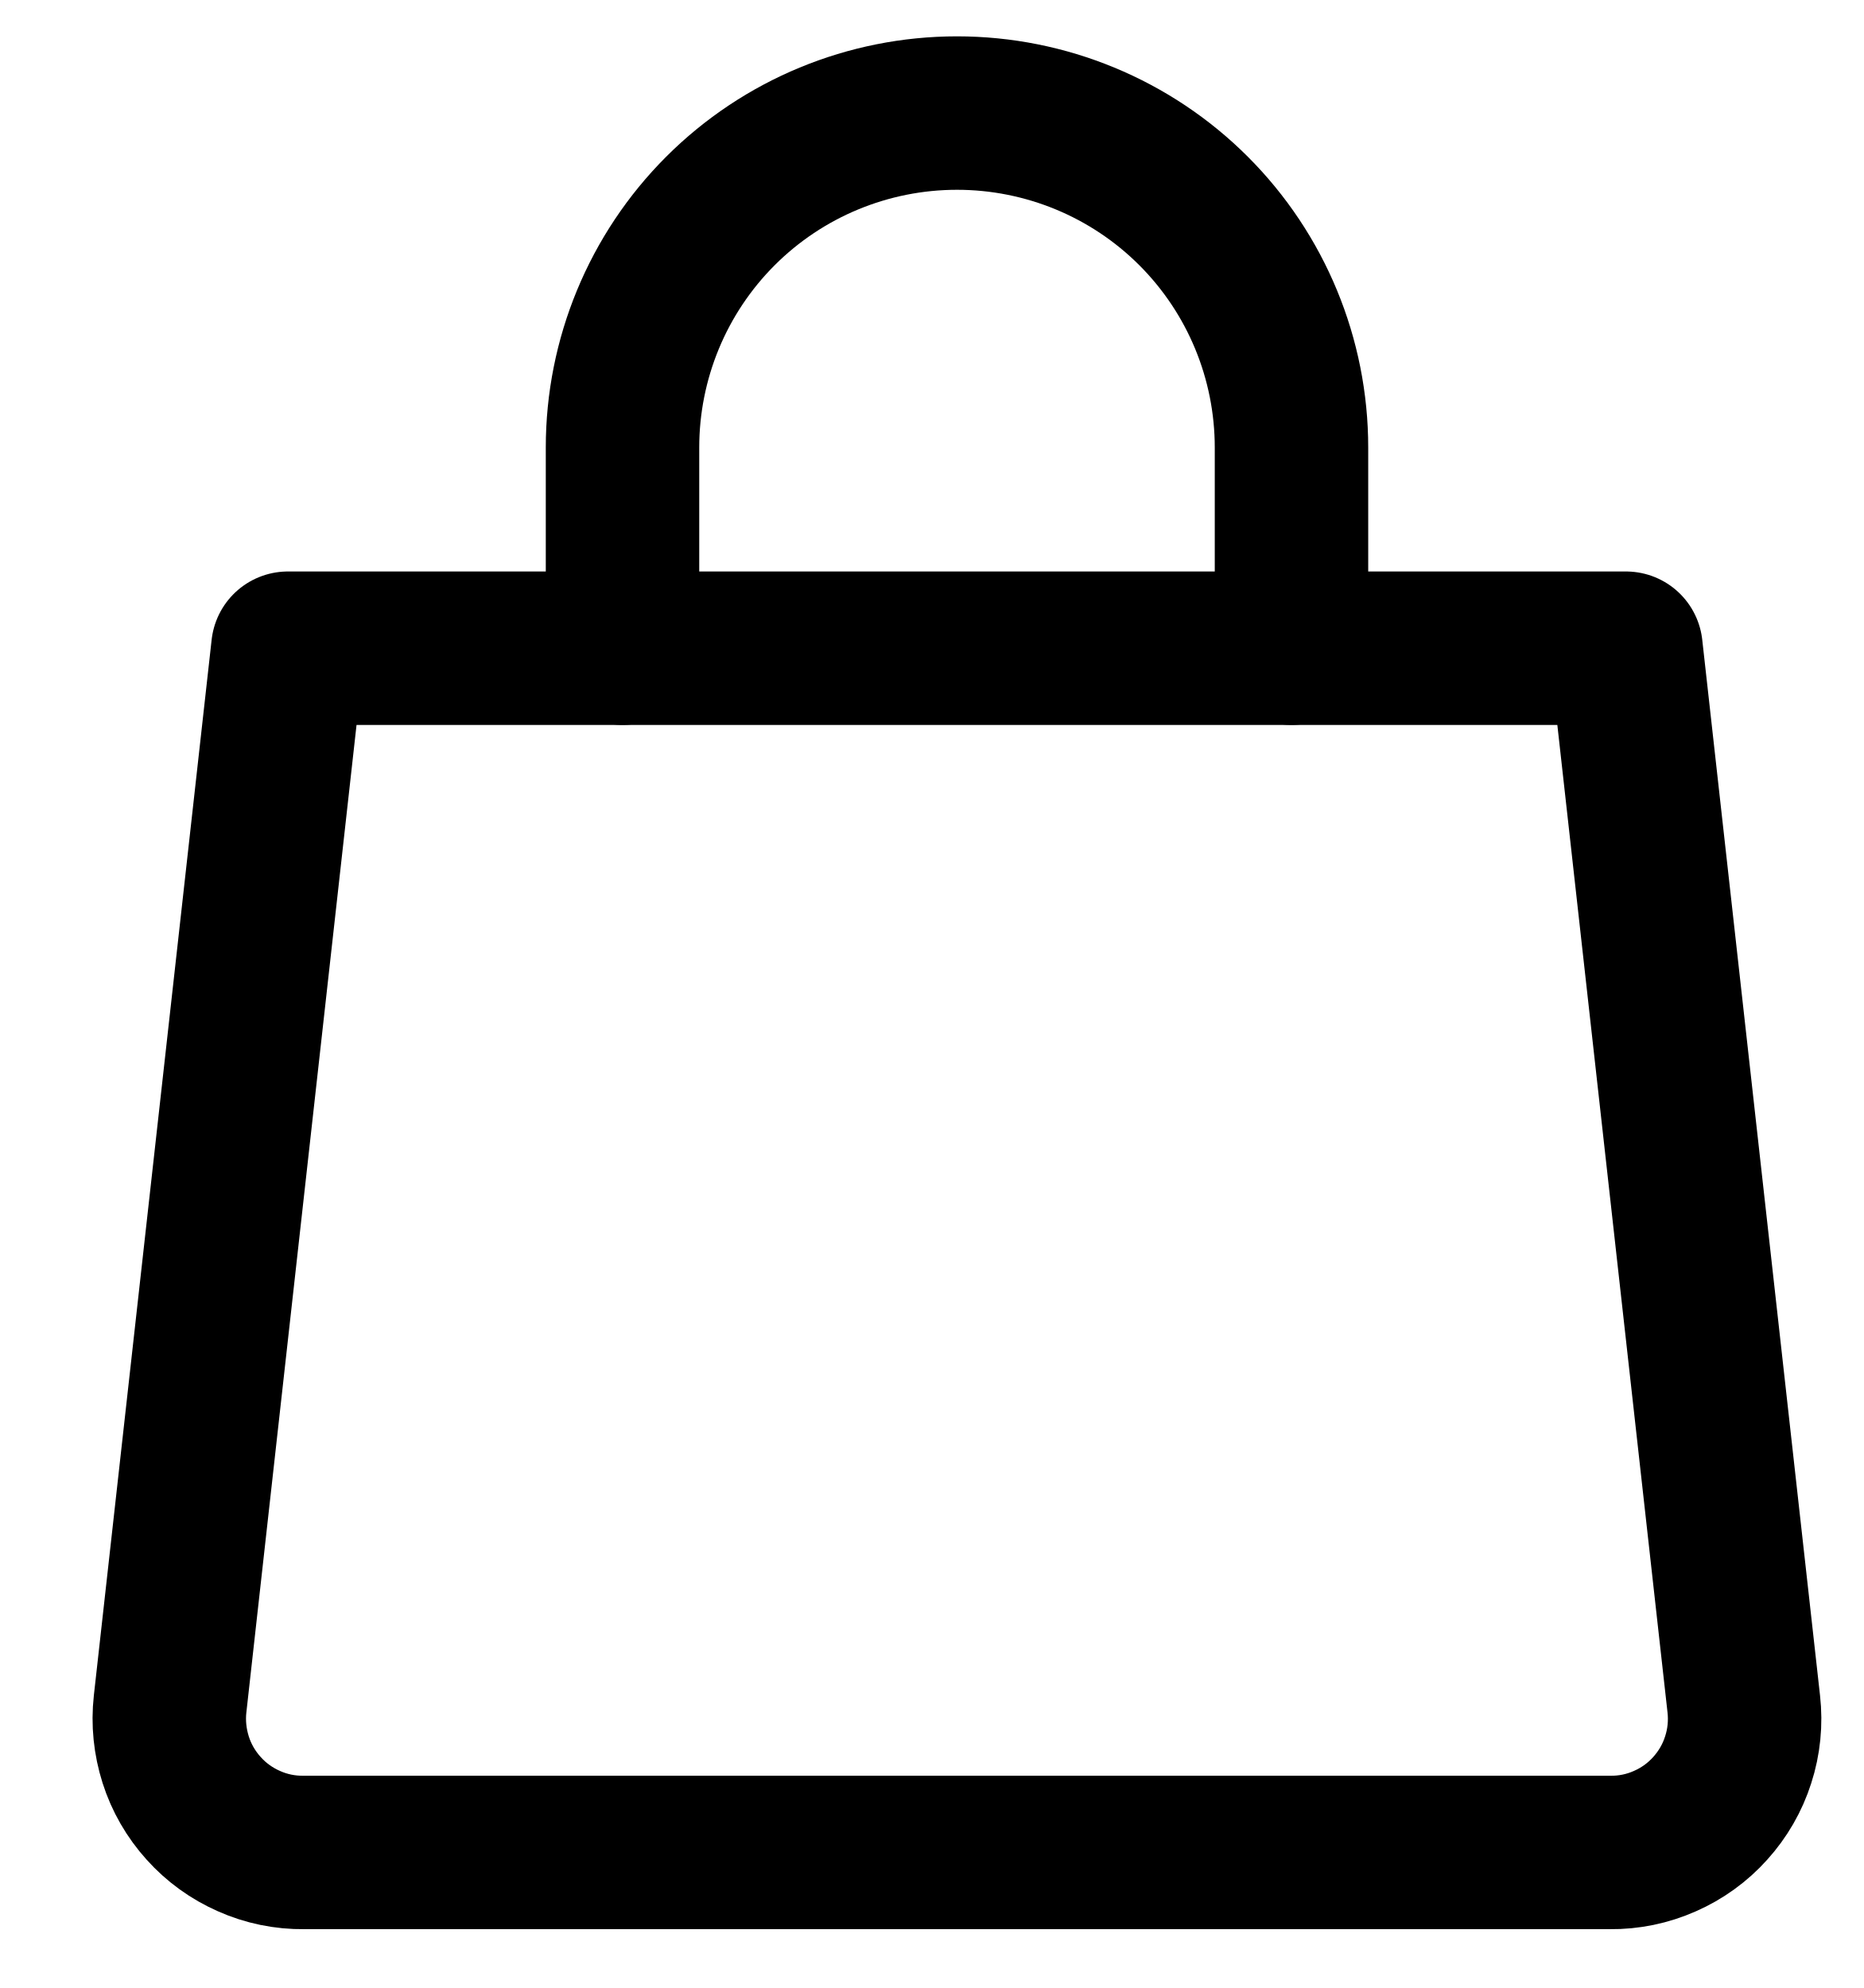
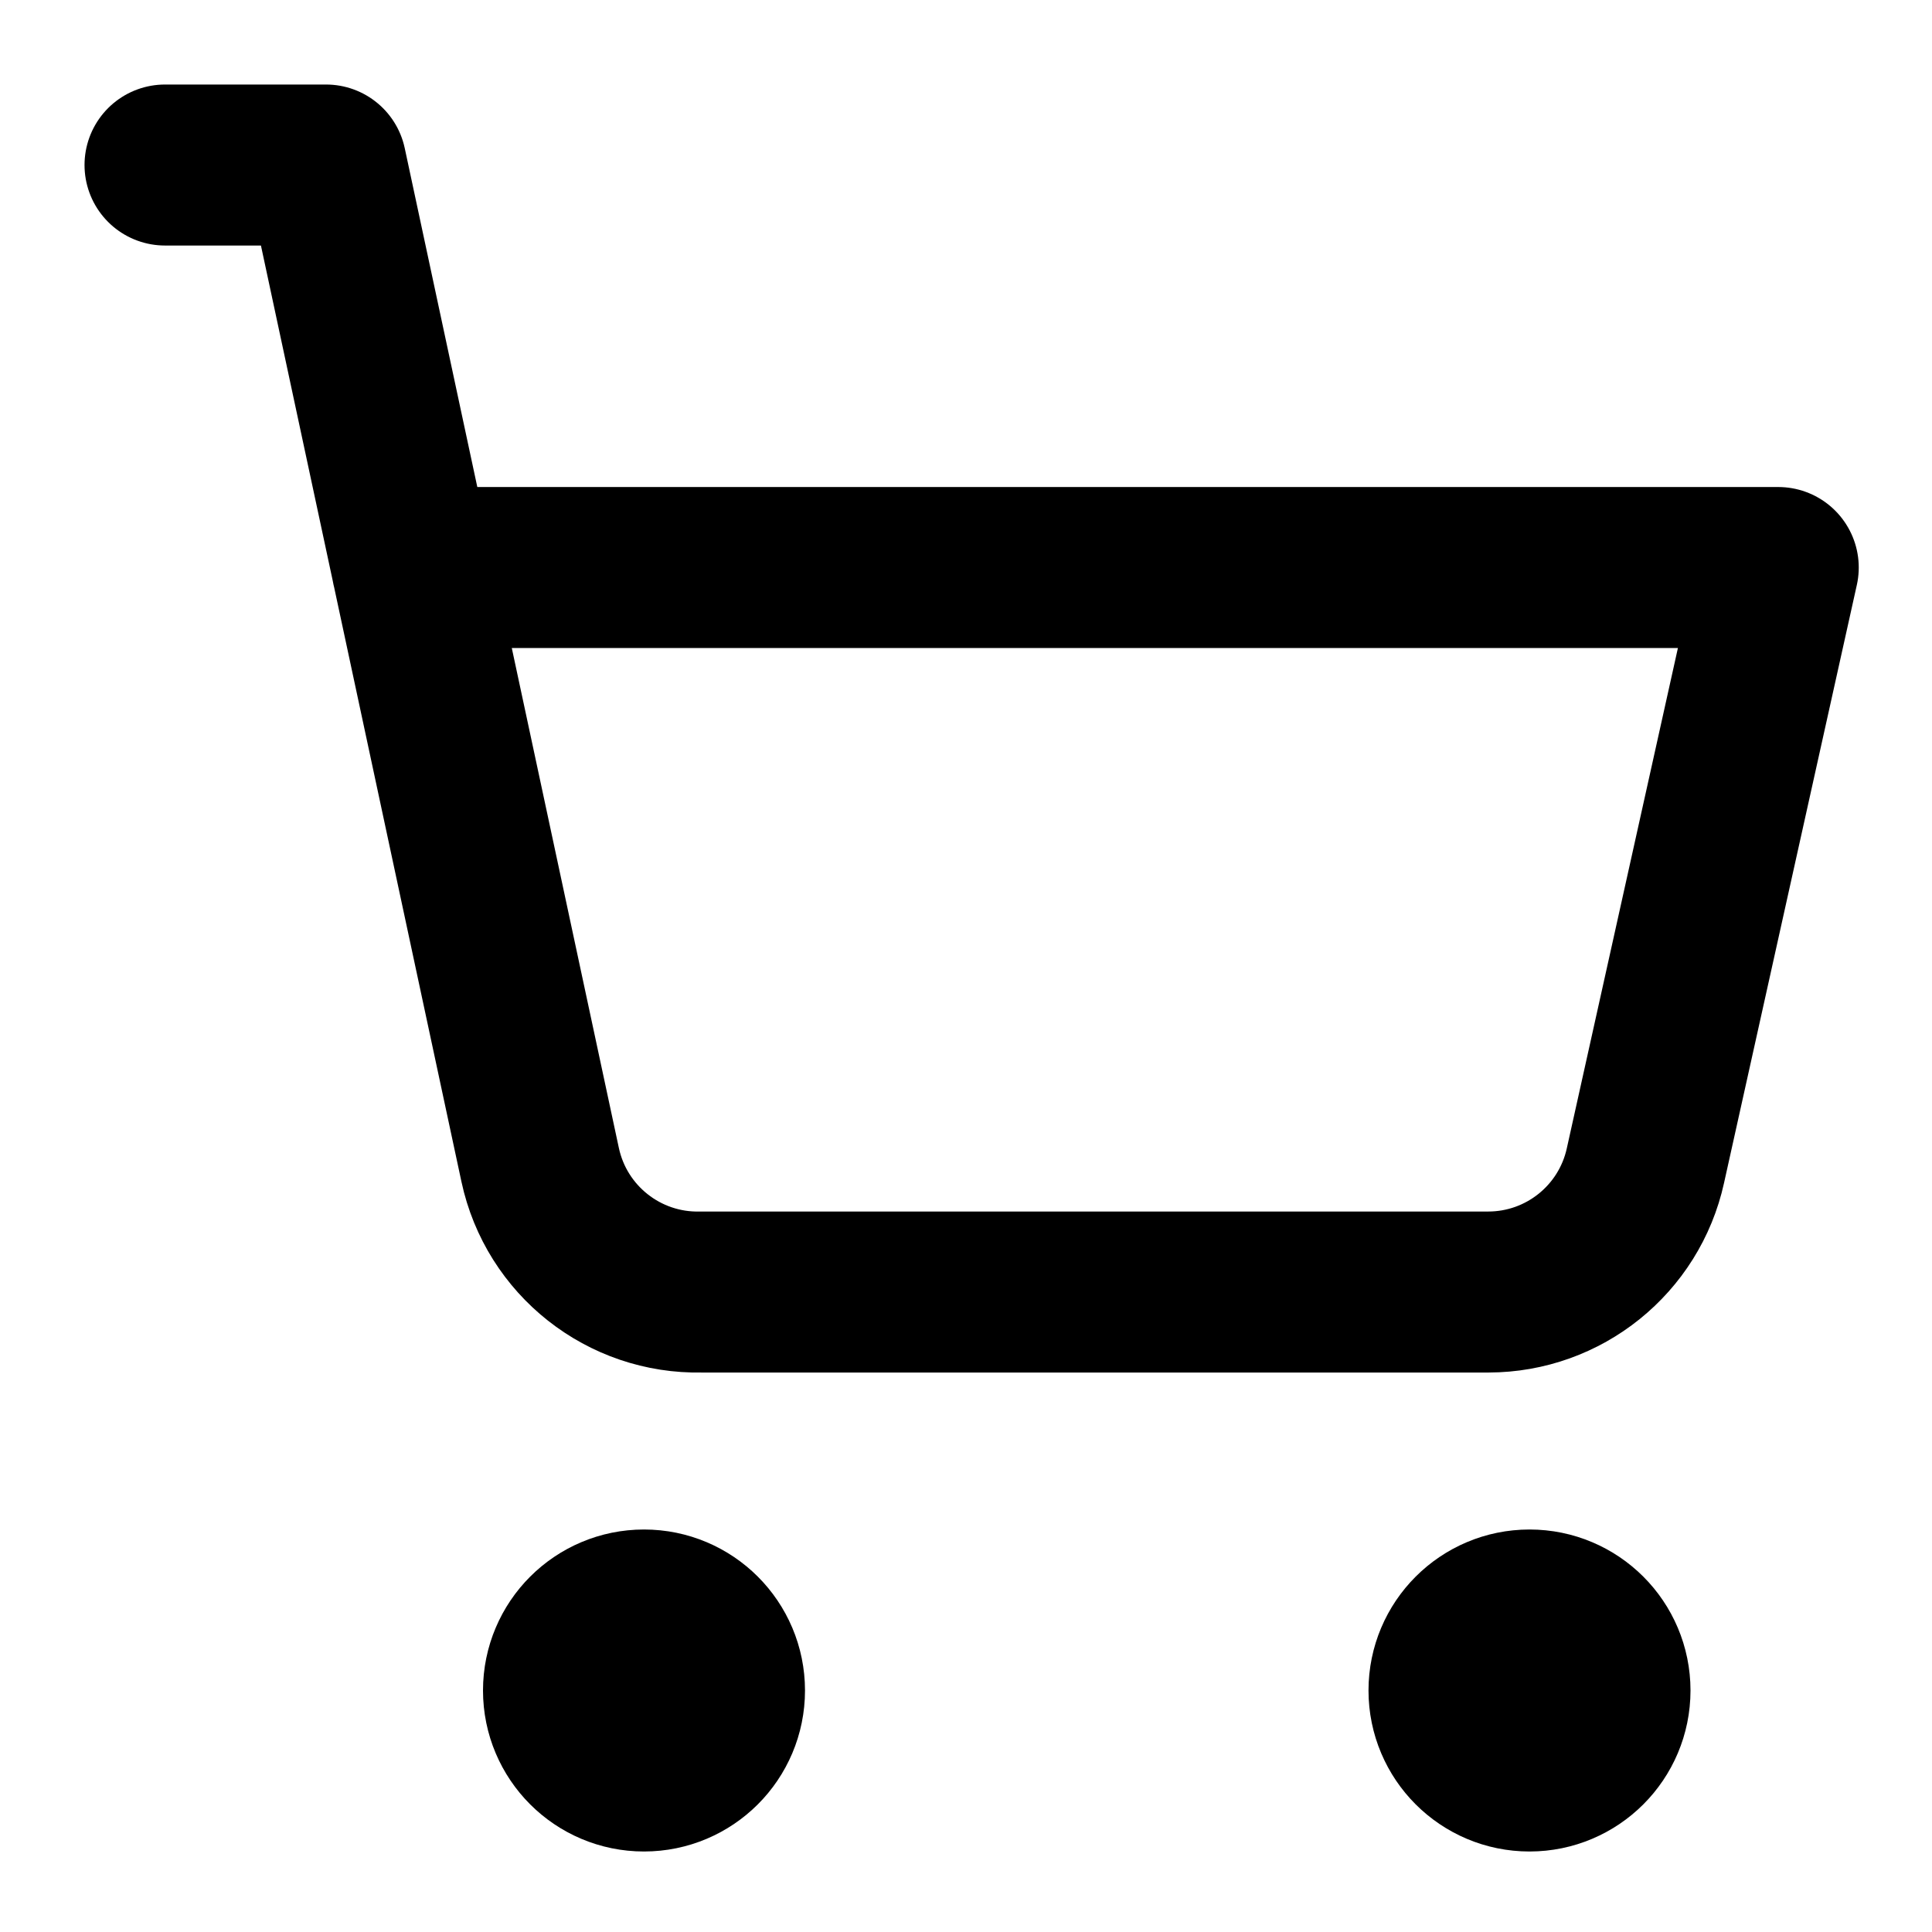
- <svg xmlns="http://www.w3.org/2000/svg" width="15" height="16" viewBox="0 0 15 16" fill="none">
-   <path d="M14.034 13.714C14.051 13.865 14.036 14.018 13.989 14.163C13.943 14.308 13.866 14.441 13.764 14.554C13.663 14.667 13.538 14.757 13.399 14.818C13.259 14.88 13.109 14.911 12.957 14.909H2.446C2.294 14.911 2.143 14.88 2.004 14.818C1.865 14.757 1.74 14.667 1.639 14.554C1.537 14.441 1.46 14.308 1.414 14.163C1.368 14.018 1.352 13.865 1.369 13.714L2.317 5.217H13.086L14.034 13.714Z" stroke="black" stroke-width="1.235" stroke-linecap="round" stroke-linejoin="round" />
-   <path d="M5.01 5.217V3.602C5.01 2.888 5.293 2.203 5.798 1.698C6.303 1.193 6.988 0.91 7.702 0.91C8.416 0.91 9.101 1.193 9.606 1.698C10.111 2.203 10.394 2.888 10.394 3.602V5.217" stroke="black" stroke-width="1.235" stroke-linecap="round" stroke-linejoin="round" />
+ <svg xmlns="http://www.w3.org/2000/svg" width="24" height="24" viewBox="0 0 24 24" fill="none" stroke="currentColor" stroke-width="2" stroke-linecap="round" stroke-linejoin="round" class="lucide lucide-shopping-cart">
+   <circle cx="8" cy="21" r="1" />
+   <circle cx="19" cy="21" r="1" />
+   <path d="M2.05 2.05h2l2.66 12.42a2 2 0 0 0 2 1.58h9.78a2 2 0 0 0 1.95-1.57l1.65-7.43H5.12" />
</svg>
